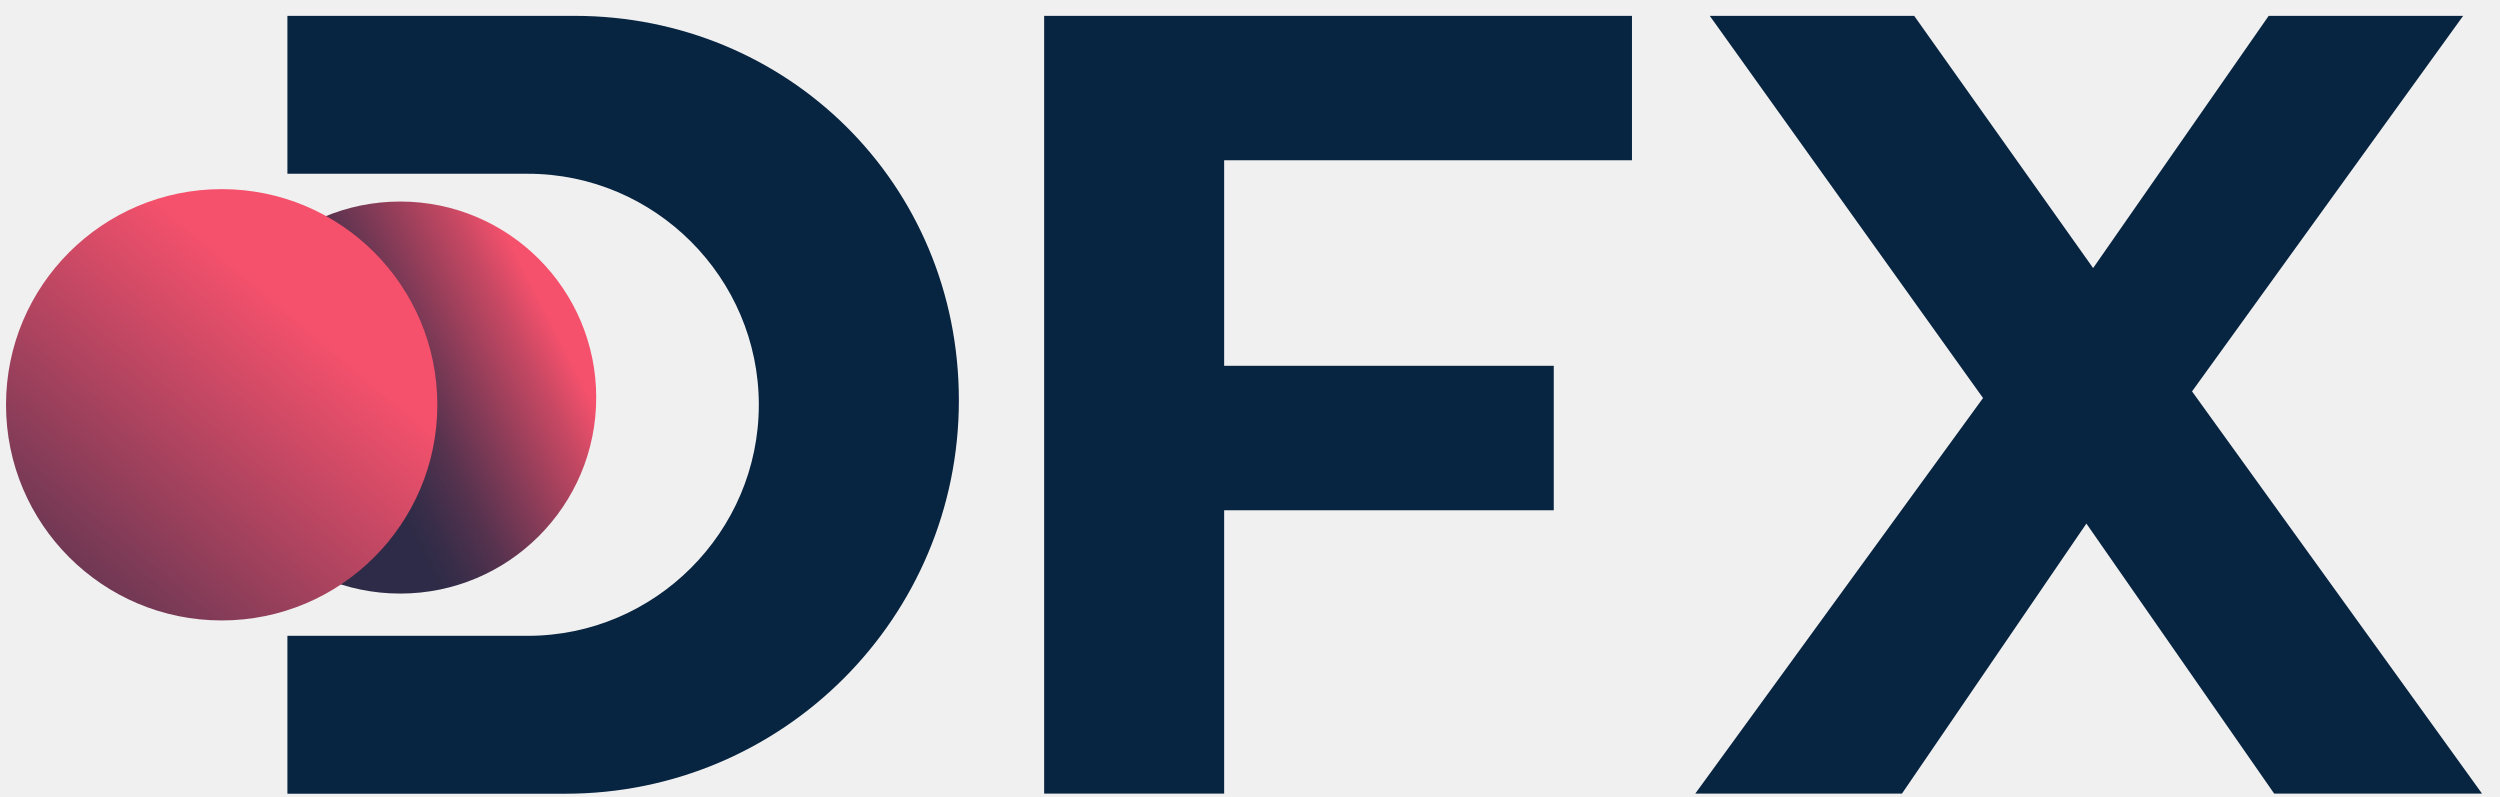
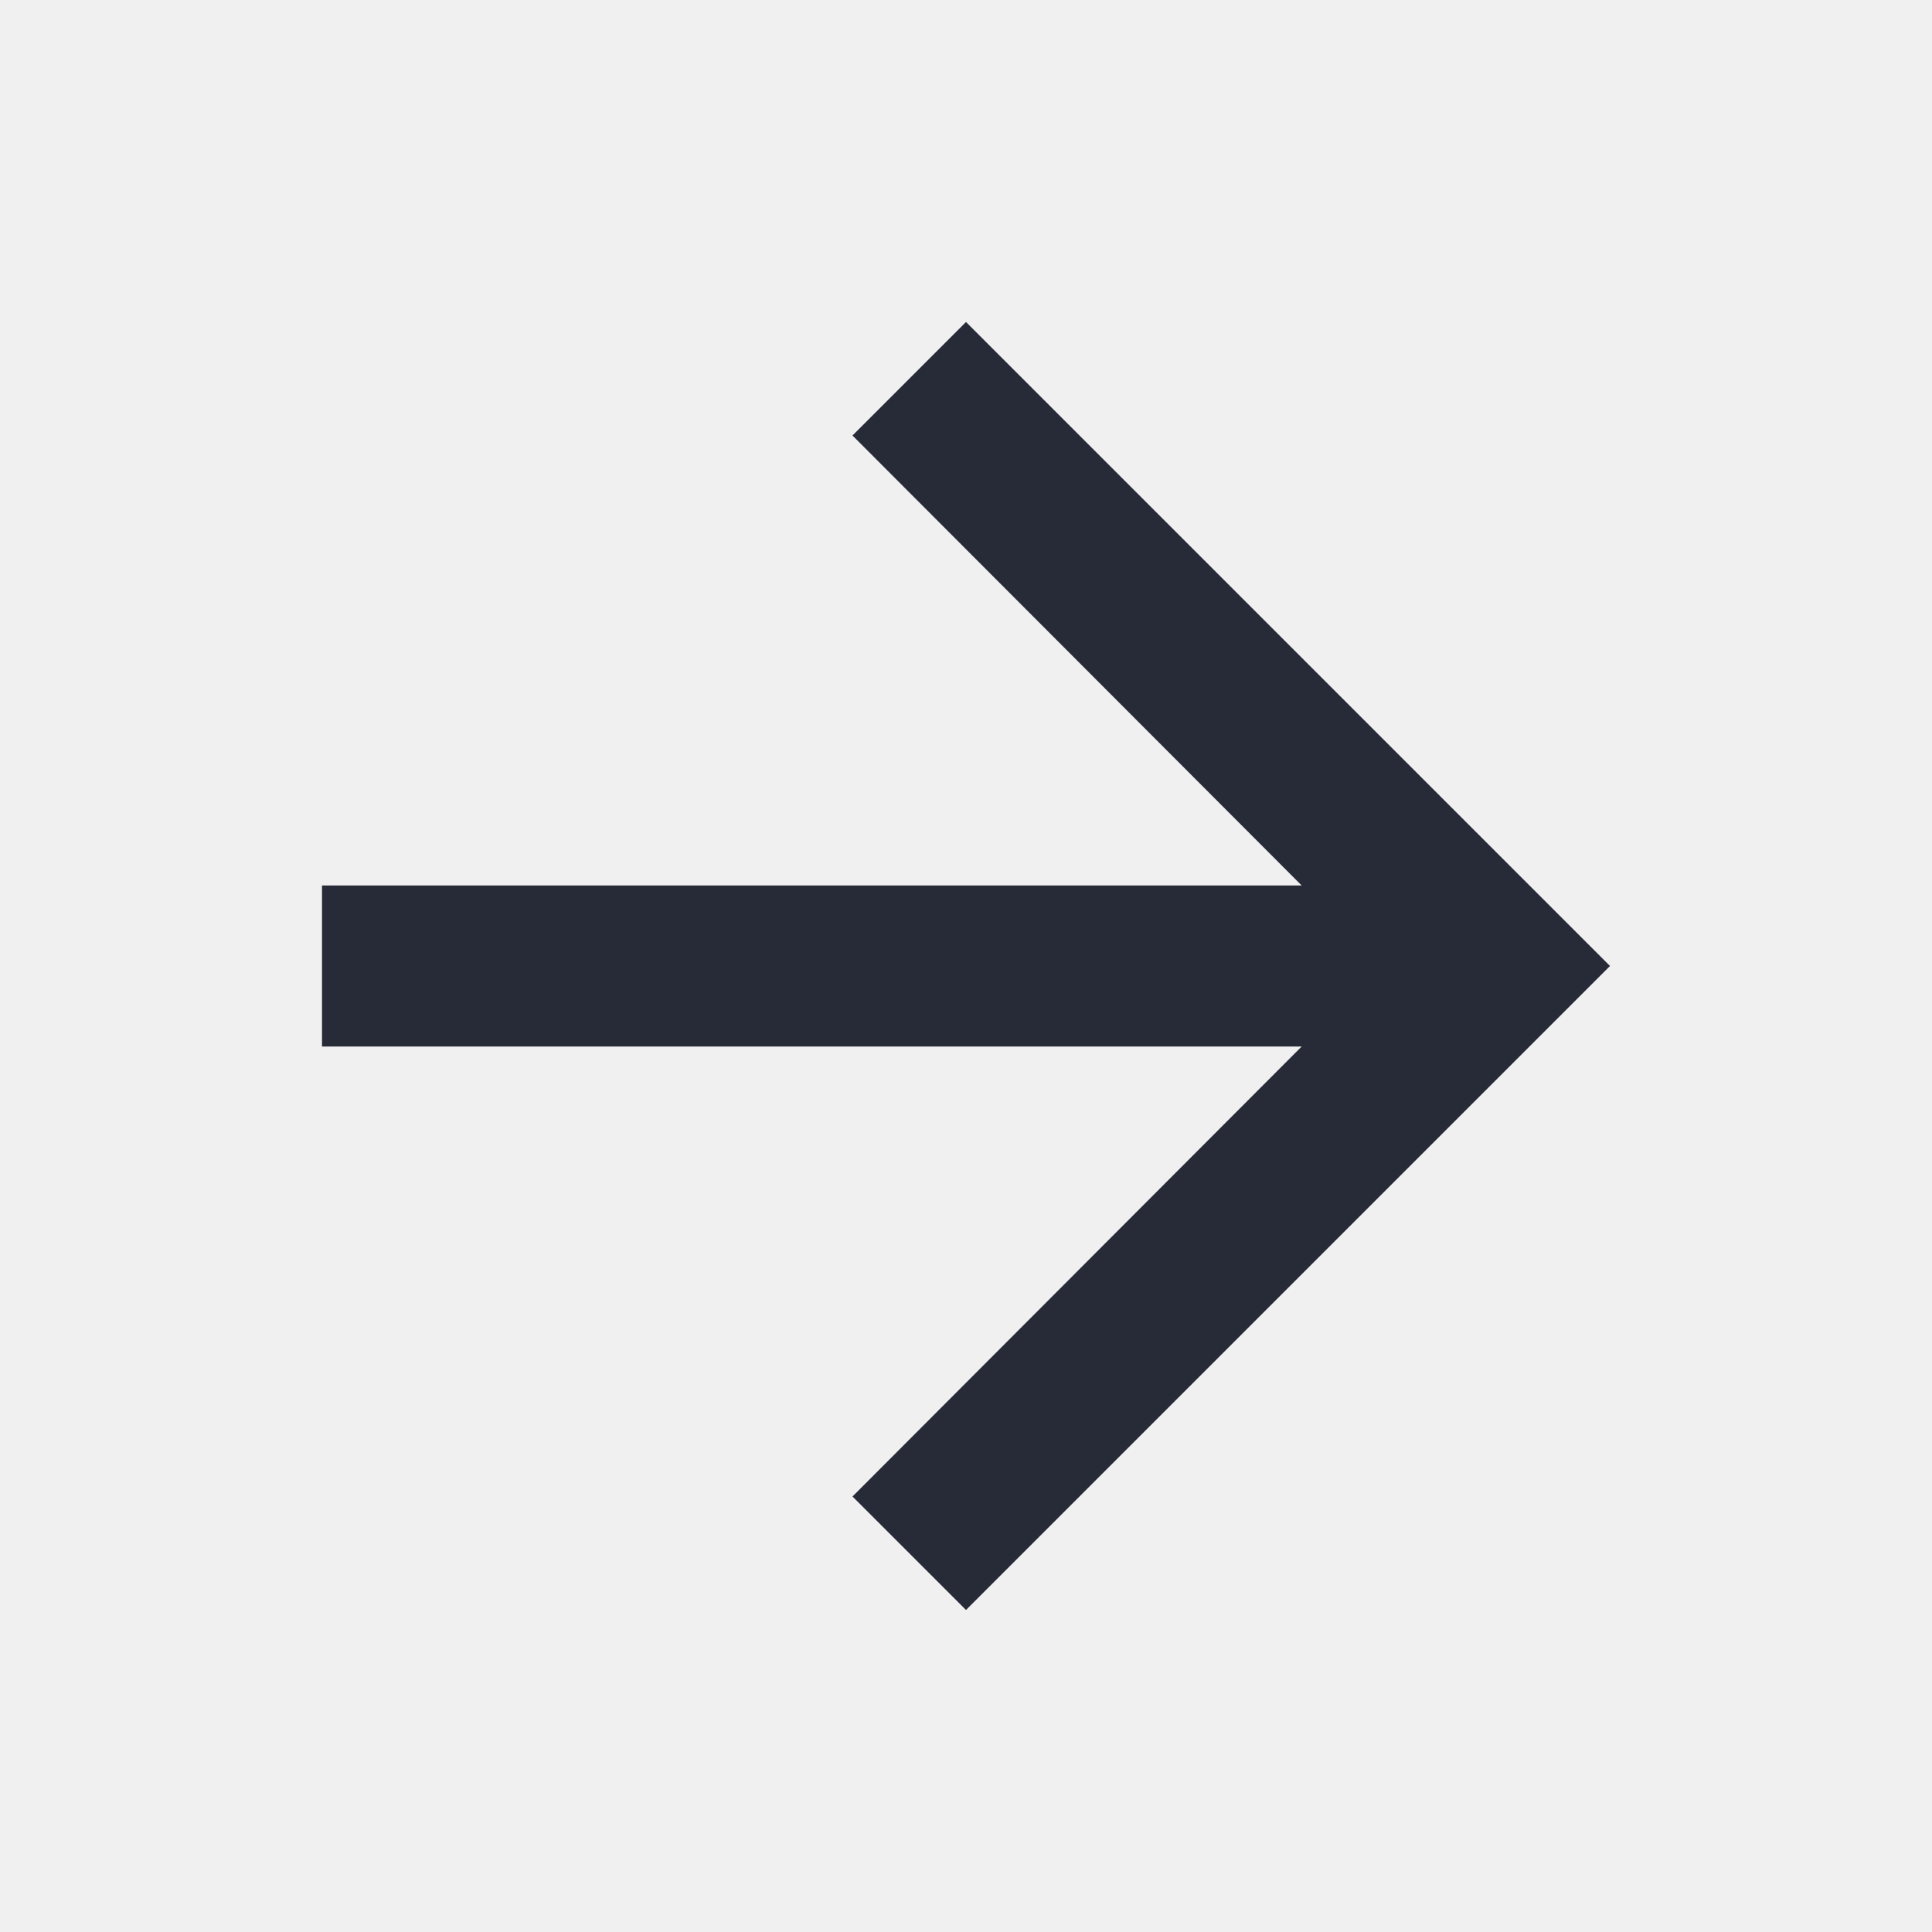
- <svg xmlns="http://www.w3.org/2000/svg" width="135" height="43" viewBox="0 0 135 43" fill="none">
-   <g clip-path="url(#clip0_9013_9403)">
-     <g clip-path="url(#clip1_9013_9403)">
-       <path fill-rule="evenodd" clip-rule="evenodd" d="M15.52 0.856H31.021C42.485 0.856 51.779 9.884 51.779 21.619C51.779 33.353 42.267 42.861 30.537 42.861H15.52V34.334H28.501C35.364 34.334 40.976 28.721 40.976 21.858C40.976 14.995 35.364 9.383 28.501 9.383H15.52V0.856ZM66.104 8.655V19.755H83.903V27.555H66.104V42.856H56.384V0.856H88.127V8.655H66.104ZM122.807 42.856L112.665 28.273L102.705 42.856H91.543L107.084 21.494L92.328 0.856H103.366L113.029 14.476L122.509 0.856H133.01L118.37 21.135L134.031 42.856H122.811H122.807Z" fill="#072440" />
-       <path d="M21.611 32.053C27.457 32.053 32.196 27.314 32.196 21.468C32.196 15.622 27.457 10.883 21.611 10.883C15.765 10.883 11.026 15.622 11.026 21.468C11.026 27.314 15.765 32.053 21.611 32.053Z" fill="url(#paint0_linear_9013_9403)" />
-       <path d="M11.971 33.504C18.402 33.504 23.616 28.29 23.616 21.858C23.616 15.427 18.402 10.213 11.971 10.213C5.539 10.213 0.325 15.427 0.325 21.858C0.325 28.29 5.539 33.504 11.971 33.504Z" fill="url(#paint1_linear_9013_9403)" />
-     </g>
+ <svg xmlns="http://www.w3.org/2000/svg" width="24" height="24" viewBox="0 0 24 24" fill="none">
+   <g clip-path="url(#clip0_10003_43671)">
+     <path d="M12 4L10.59 5.41L16.17 11H4V13H16.17L10.59 18.59L12 20L20 12L12 4Z" fill="#272B38" />
  </g>
  <defs>
-     <linearGradient id="paint0_linear_9013_9403" x1="30.494" y1="16.835" x2="11.68" y2="26.538" gradientUnits="userSpaceOnUse">
-       <stop offset="0.04" stop-color="#F5516C" />
-       <stop offset="0.14" stop-color="#C74863" />
-       <stop offset="0.31" stop-color="#853B57" />
-       <stop offset="0.44" stop-color="#55324E" />
-       <stop offset="0.55" stop-color="#382D49" />
-       <stop offset="0.61" stop-color="#2D2B47" />
-     </linearGradient>
-     <linearGradient id="paint1_linear_9013_9403" x1="19.073" y1="13.393" x2="4.1" y2="31.233" gradientUnits="userSpaceOnUse">
-       <stop offset="0.2" stop-color="#F5516C" />
-       <stop offset="1" stop-color="#6B3753" />
-     </linearGradient>
-     <clipPath id="clip0_9013_9403">
-       <rect width="135" height="43" fill="white" />
-     </clipPath>
-     <clipPath id="clip1_9013_9403">
-       <rect width="135" height="43" fill="white" />
+     <clipPath id="clip0_10003_43671">
+       <rect width="24" height="24" fill="white" />
    </clipPath>
  </defs>
</svg>
